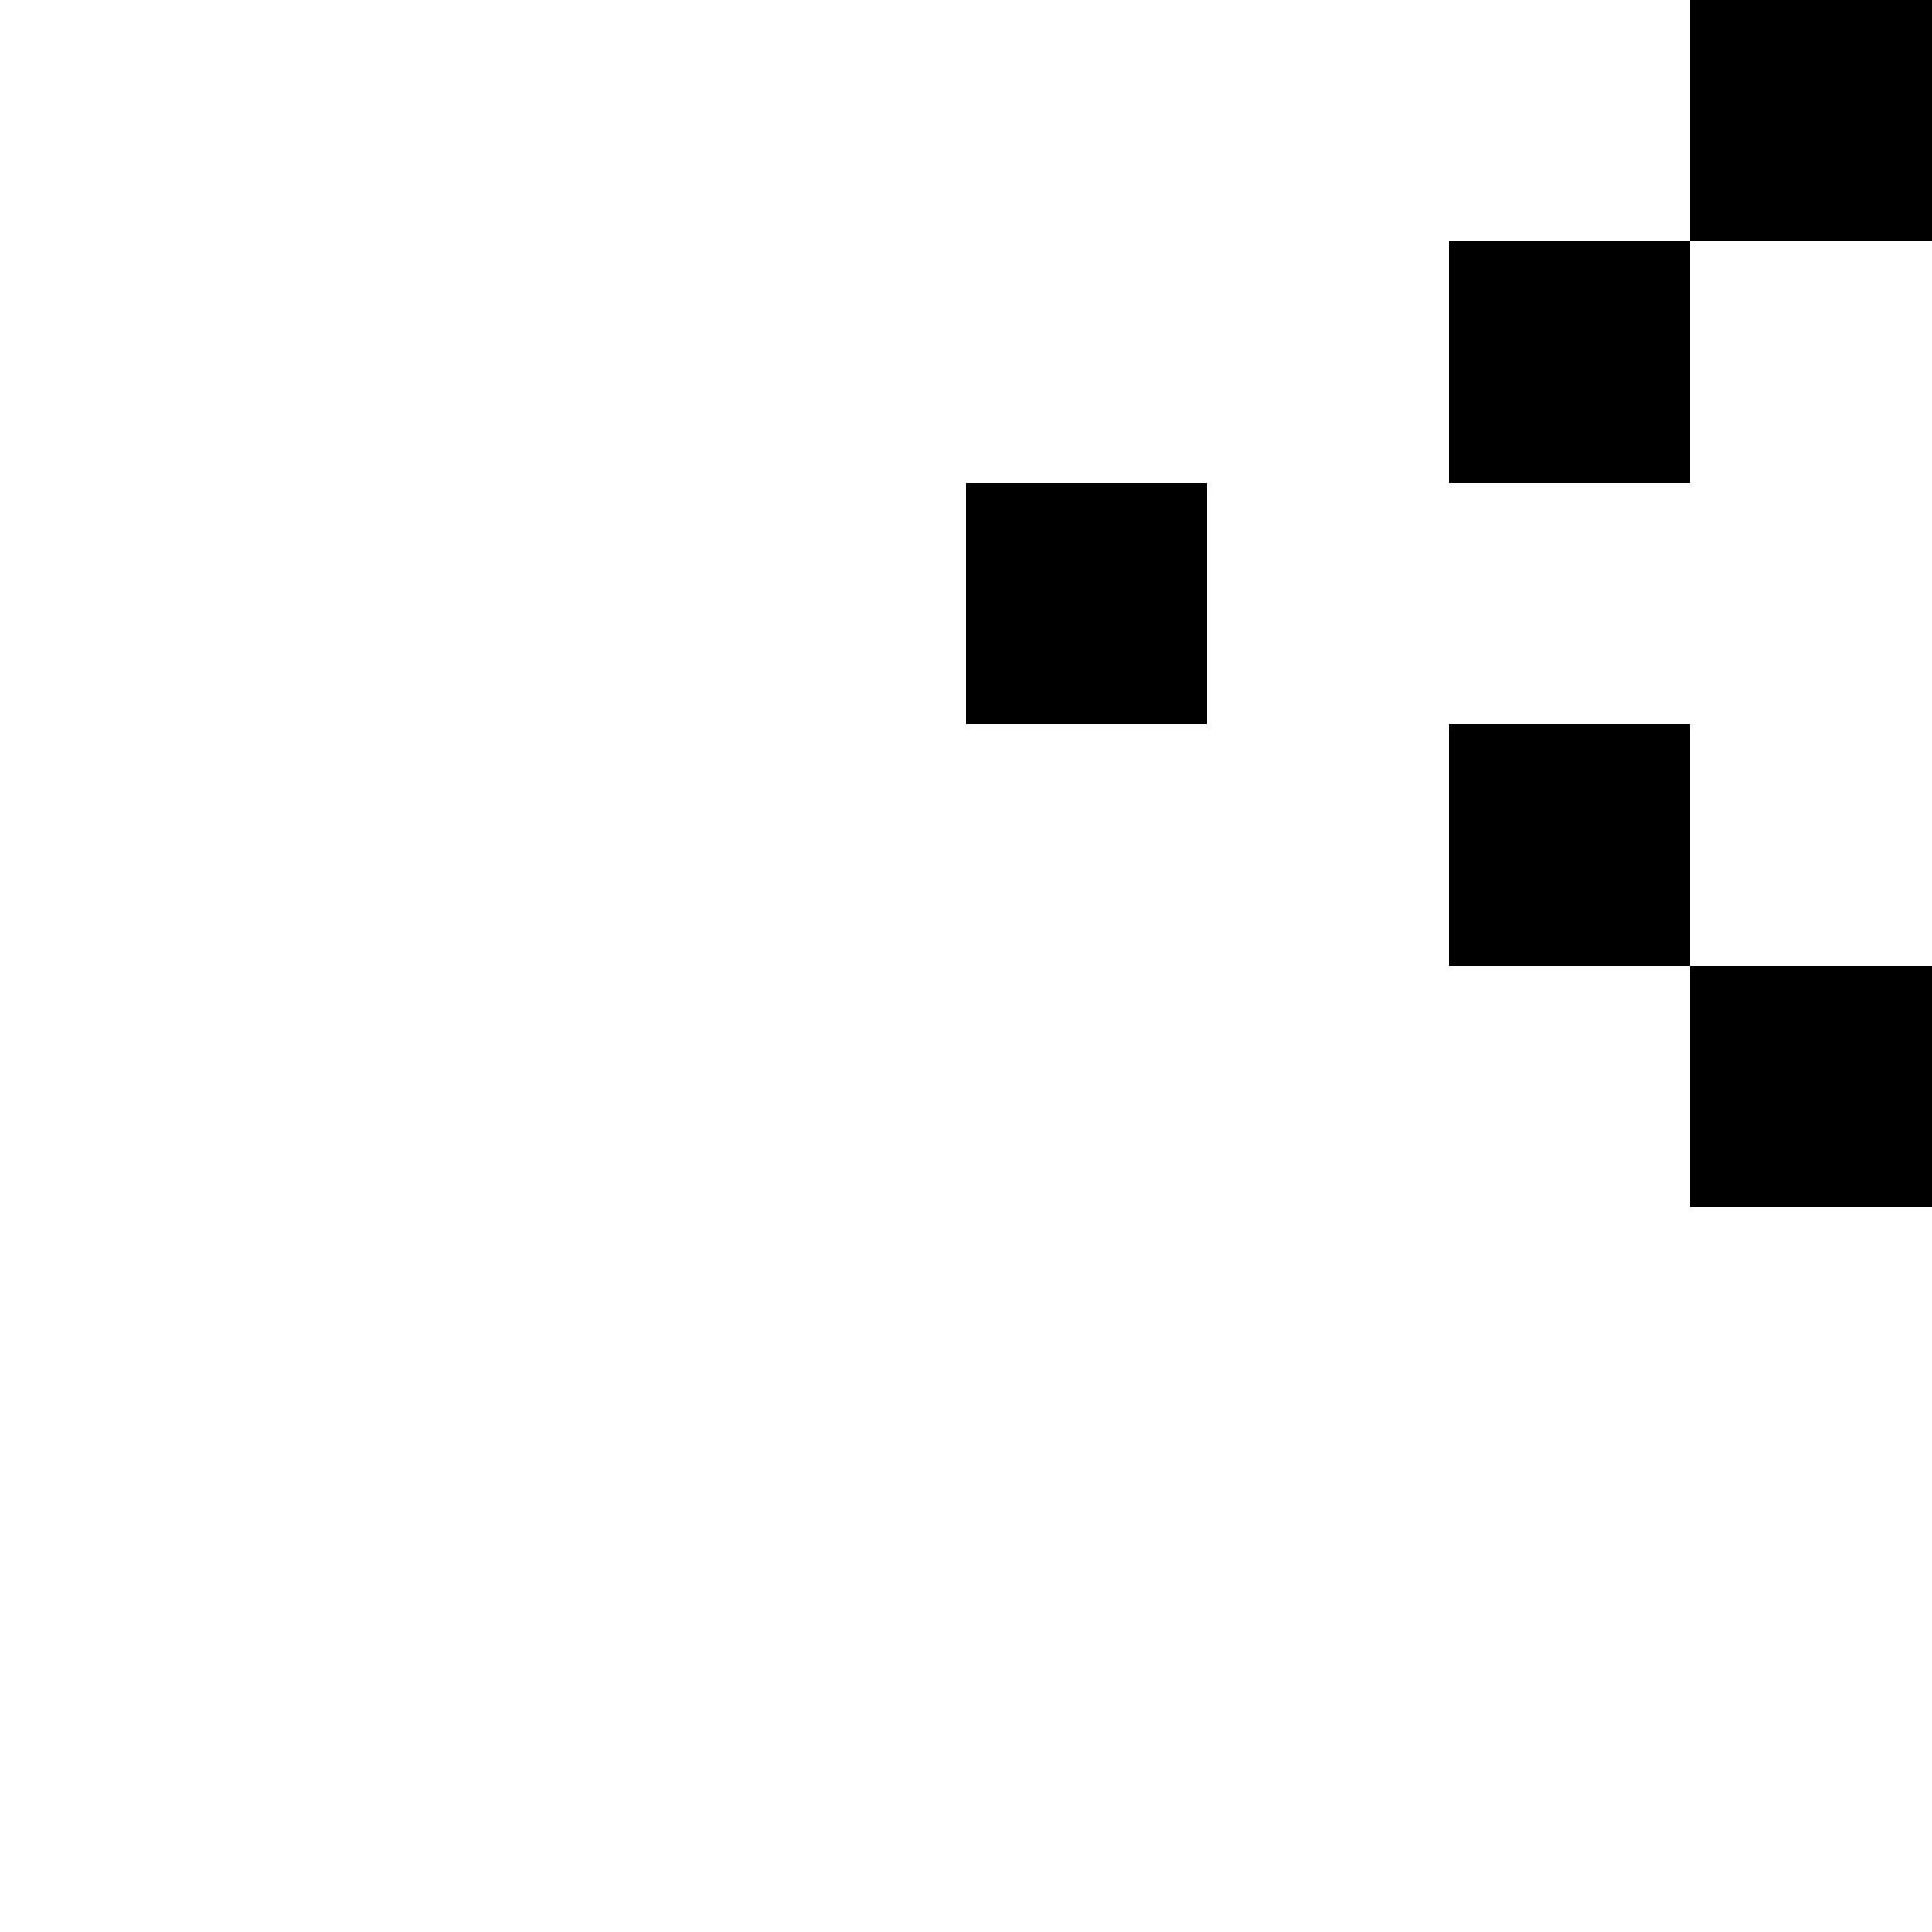
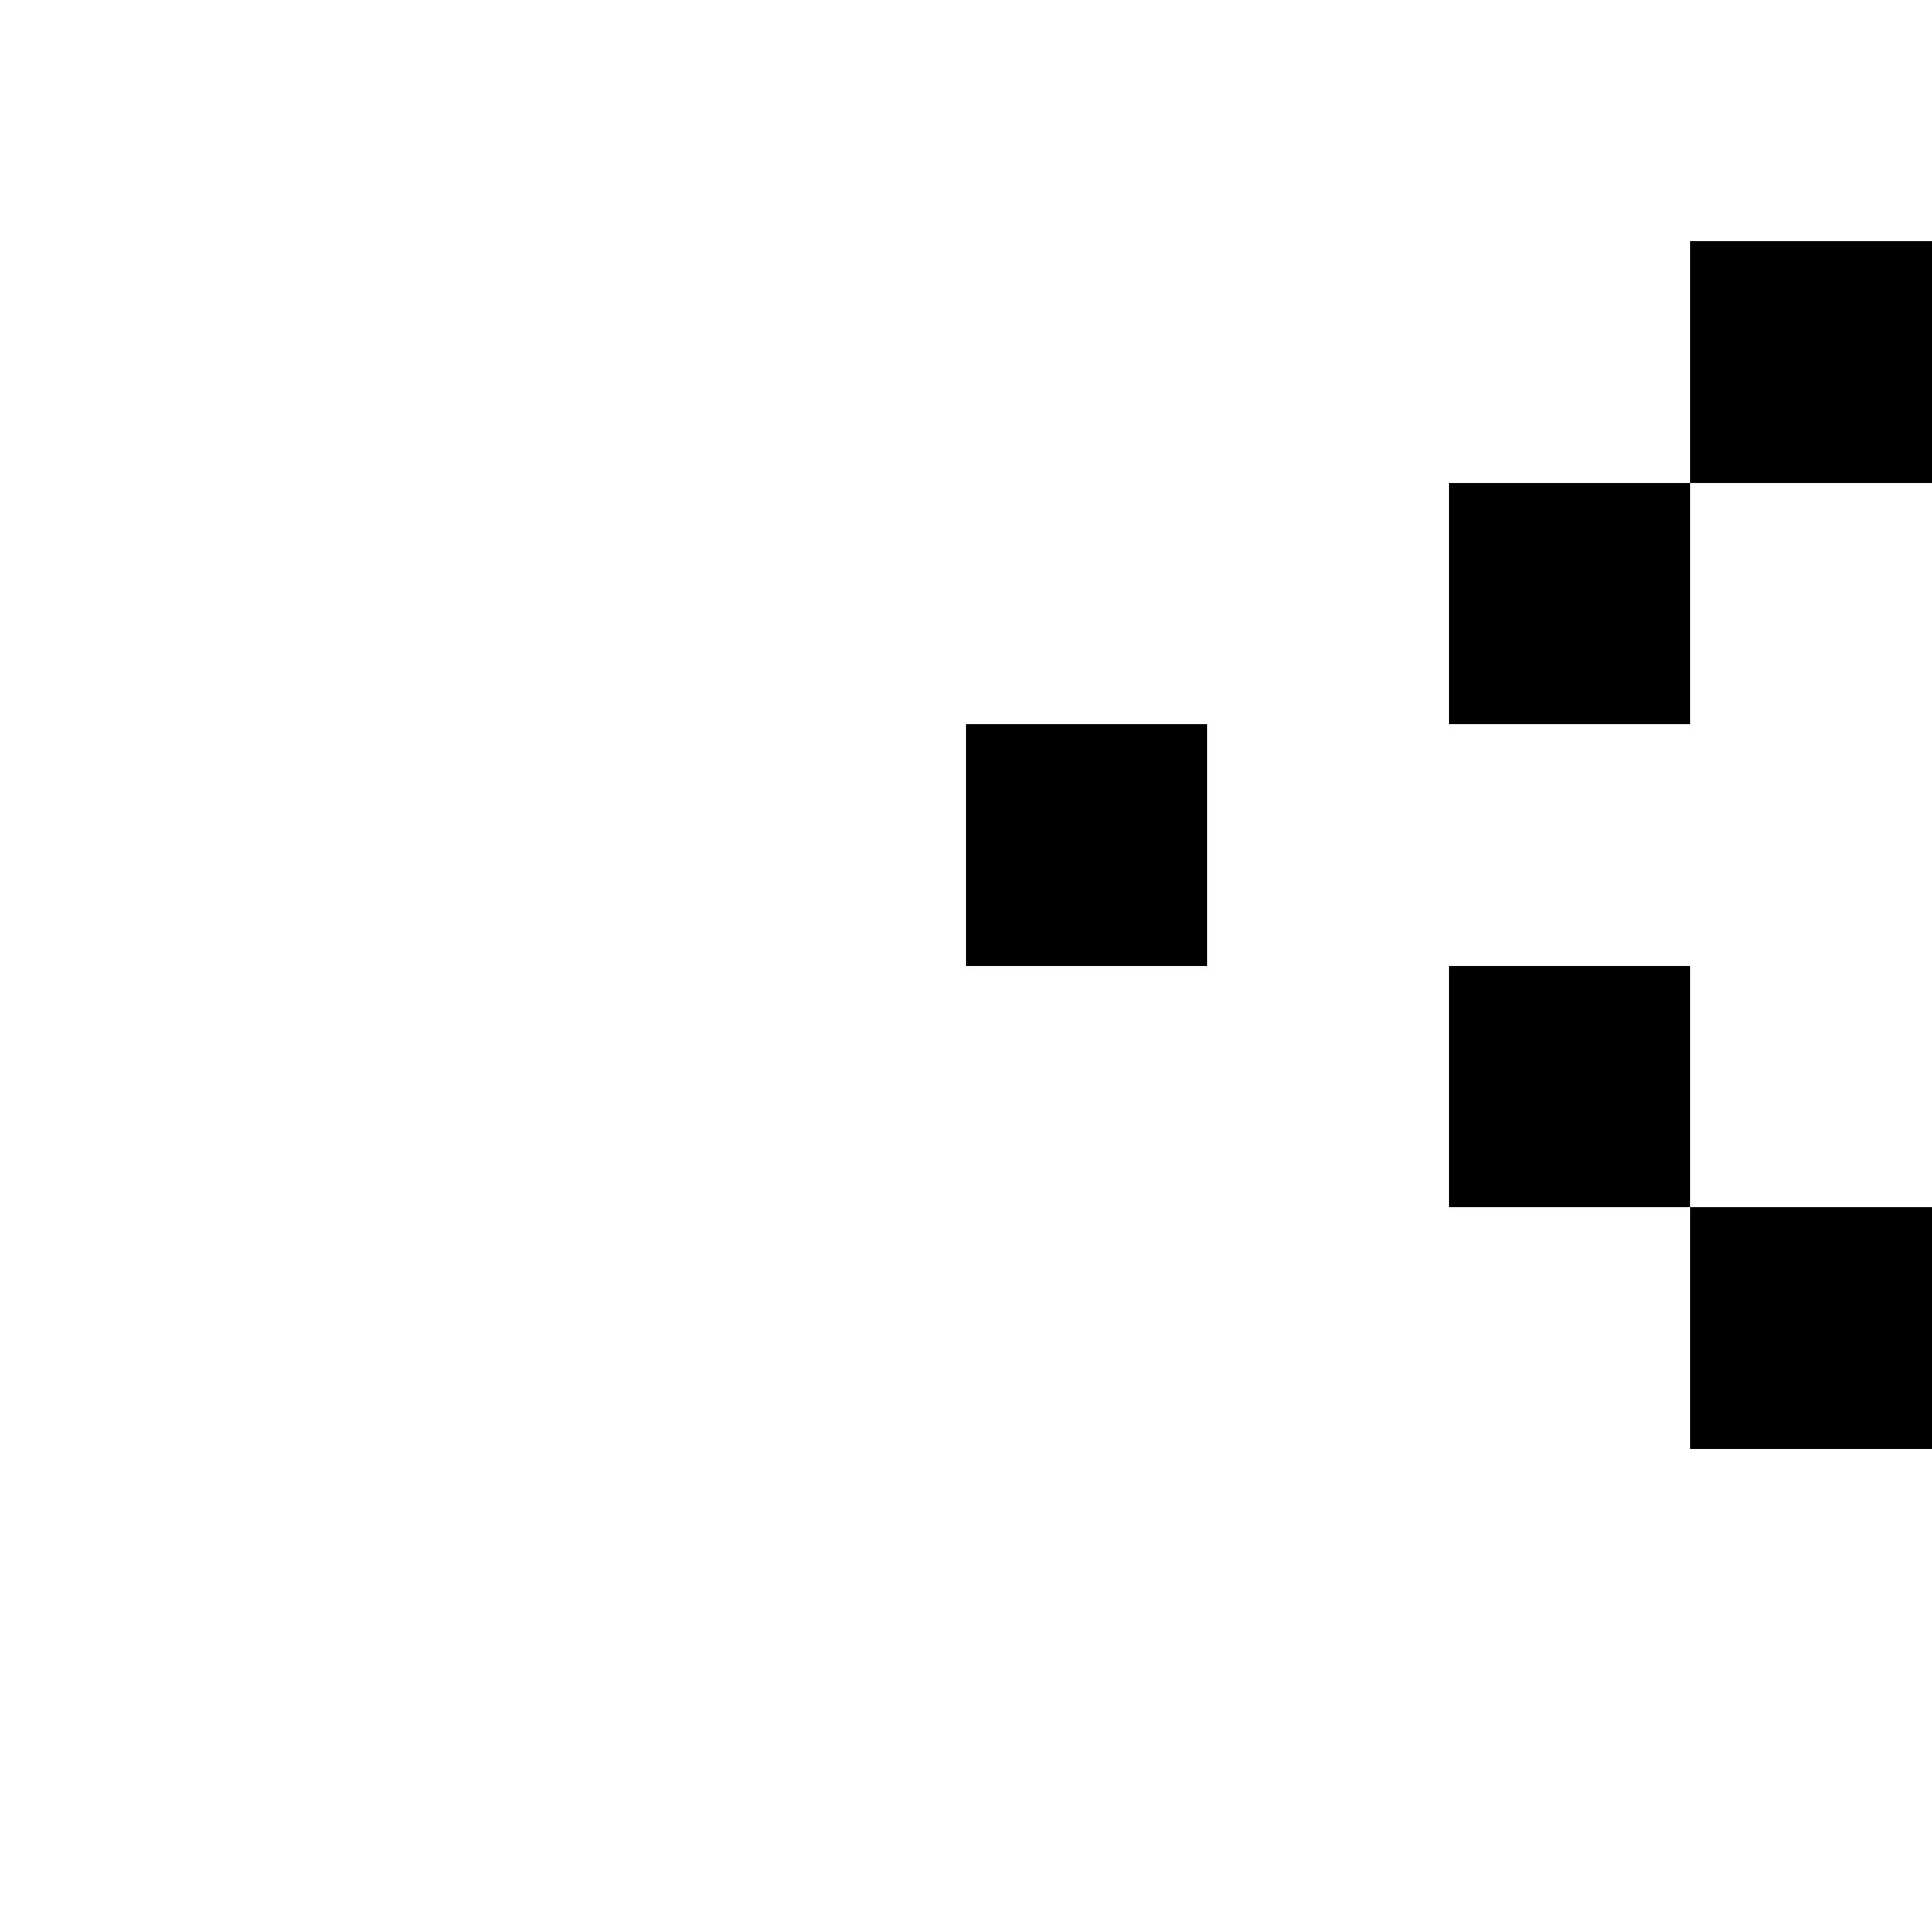
<svg xmlns="http://www.w3.org/2000/svg" baseProfile="full" height="32px" version="1.1" width="32px">
  <defs />
-   <rect fill="rgb(255,255,255)" height="4px" shape-rendering="crispEdges" width="4px" x="4px" y="8px" />
-   <rect fill="rgb(255,255,255)" height="4px" shape-rendering="crispEdges" width="4px" x="8px" y="8px" />
-   <rect fill="rgb(255,255,255)" height="4px" shape-rendering="crispEdges" width="4px" x="12px" y="4px" />
+   <rect fill="rgb(255,255,255)" height="4px" shape-rendering="crispEdges" width="4px" x="4px" y="12px" />
+   <rect fill="rgb(255,255,255)" height="4px" shape-rendering="crispEdges" width="4px" x="8px" y="12px" />
  <rect fill="rgb(255,255,255)" height="4px" shape-rendering="crispEdges" width="4px" x="12px" y="8px" />
  <rect fill="rgb(255,255,255)" height="4px" shape-rendering="crispEdges" width="4px" x="12px" y="12px" />
-   <rect fill="rgb(255,255,255)" height="4px" shape-rendering="crispEdges" width="4px" x="16px" y="4px" />
-   <rect fill="rgb(0,0,0)" height="4px" shape-rendering="crispEdges" width="4px" x="16px" y="8px" />
-   <rect fill="rgb(255,255,255)" height="4px" shape-rendering="crispEdges" width="4px" x="16px" y="12px" />
-   <rect fill="rgb(255,255,255)" height="4px" shape-rendering="crispEdges" width="4px" x="20px" y="0px" />
+   <rect fill="rgb(255,255,255)" height="4px" shape-rendering="crispEdges" width="4px" x="12px" y="16px" />
+   <rect fill="rgb(255,255,255)" height="4px" shape-rendering="crispEdges" width="4px" x="16px" y="8px" />
+   <rect fill="rgb(0,0,0)" height="4px" shape-rendering="crispEdges" width="4px" x="16px" y="12px" />
+   <rect fill="rgb(255,255,255)" height="4px" shape-rendering="crispEdges" width="4px" x="16px" y="16px" />
  <rect fill="rgb(255,255,255)" height="4px" shape-rendering="crispEdges" width="4px" x="20px" y="4px" />
-   <rect fill="rgb(255,255,255)" height="4px" shape-rendering="crispEdges" width="4px" x="20px" y="12px" />
+   <rect fill="rgb(255,255,255)" height="4px" shape-rendering="crispEdges" width="4px" x="20px" y="8px" />
  <rect fill="rgb(255,255,255)" height="4px" shape-rendering="crispEdges" width="4px" x="20px" y="16px" />
-   <rect fill="rgb(255,255,255)" height="4px" shape-rendering="crispEdges" width="4px" x="24px" y="0px" />
-   <rect fill="rgb(0,0,0)" height="4px" shape-rendering="crispEdges" width="4px" x="24px" y="4px" />
-   <rect fill="rgb(0,0,0)" height="4px" shape-rendering="crispEdges" width="4px" x="24px" y="12px" />
-   <rect fill="rgb(255,255,255)" height="4px" shape-rendering="crispEdges" width="4px" x="24px" y="16px" />
-   <rect fill="rgb(0,0,0)" height="4px" shape-rendering="crispEdges" width="4px" x="28px" y="0px" />
-   <rect fill="rgb(0,0,0)" height="4px" shape-rendering="crispEdges" width="4px" x="28px" y="16px" />
+   <rect fill="rgb(255,255,255)" height="4px" shape-rendering="crispEdges" width="4px" x="20px" y="20px" />
+   <rect fill="rgb(255,255,255)" height="4px" shape-rendering="crispEdges" width="4px" x="24px" y="4px" />
+   <rect fill="rgb(0,0,0)" height="4px" shape-rendering="crispEdges" width="4px" x="24px" y="8px" />
+   <rect fill="rgb(0,0,0)" height="4px" shape-rendering="crispEdges" width="4px" x="24px" y="16px" />
+   <rect fill="rgb(255,255,255)" height="4px" shape-rendering="crispEdges" width="4px" x="24px" y="20px" />
+   <rect fill="rgb(0,0,0)" height="4px" shape-rendering="crispEdges" width="4px" x="28px" y="4px" />
+   <rect fill="rgb(0,0,0)" height="4px" shape-rendering="crispEdges" width="4px" x="28px" y="20px" />
</svg>
